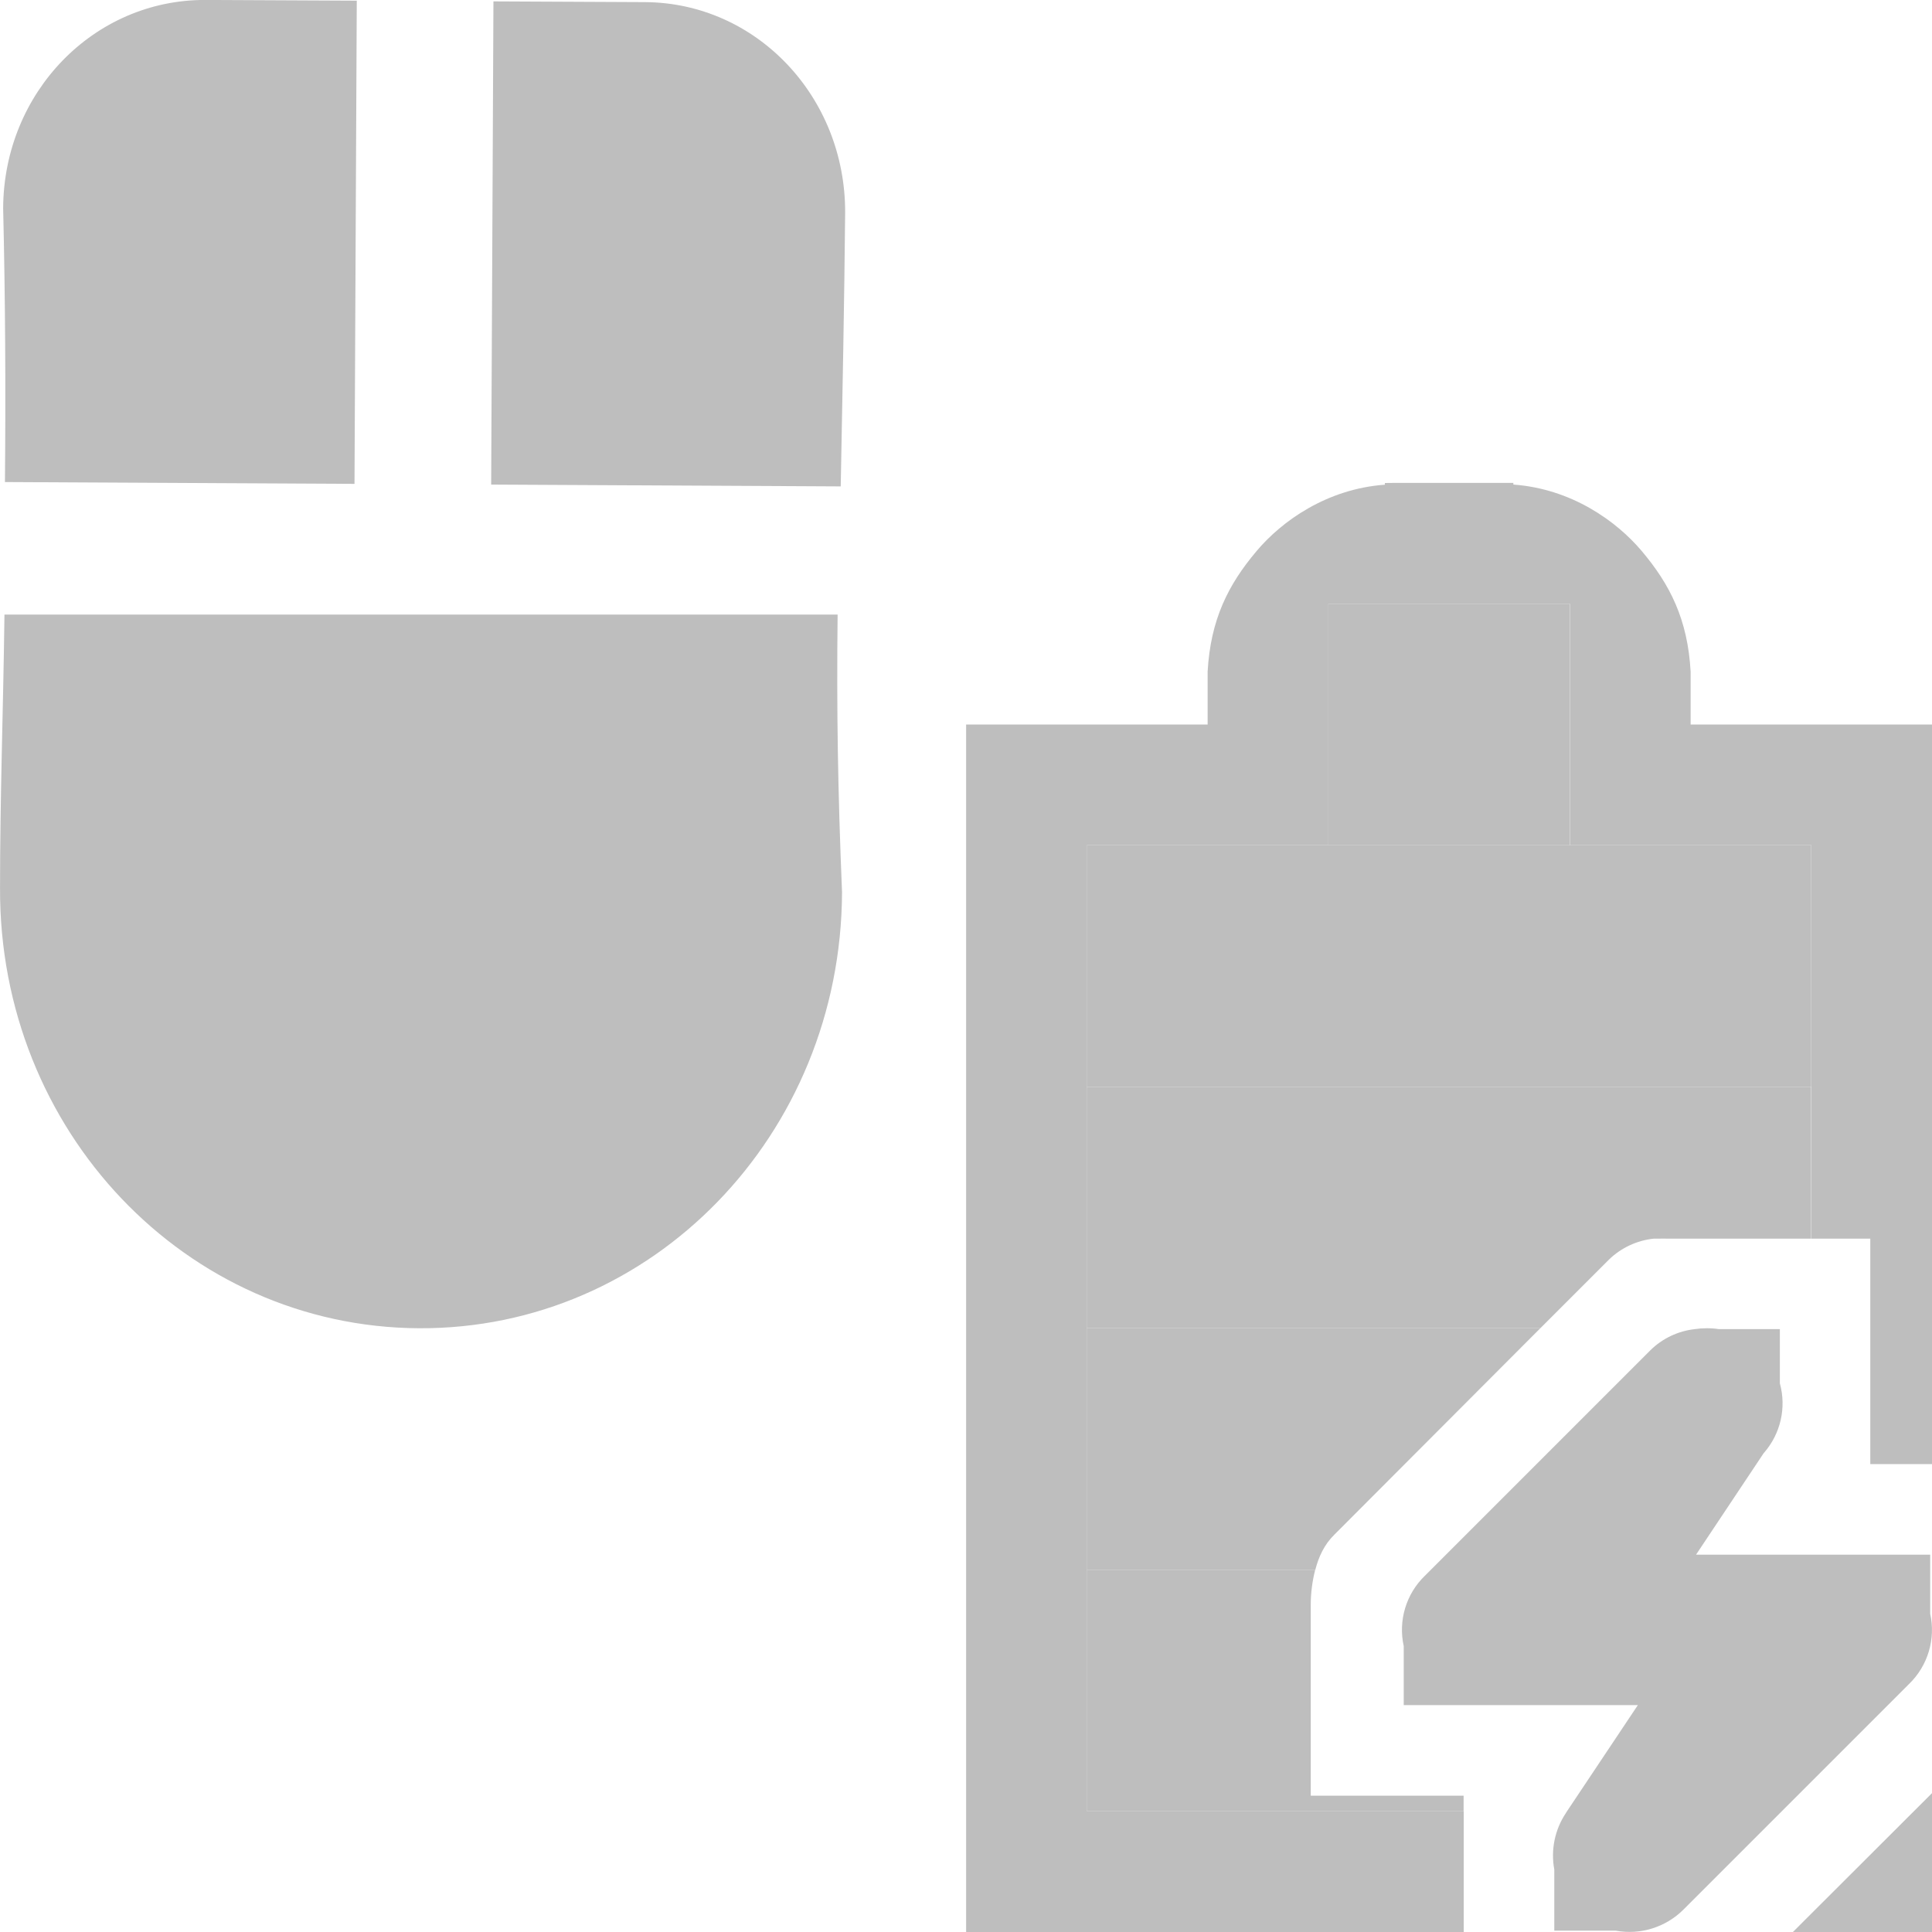
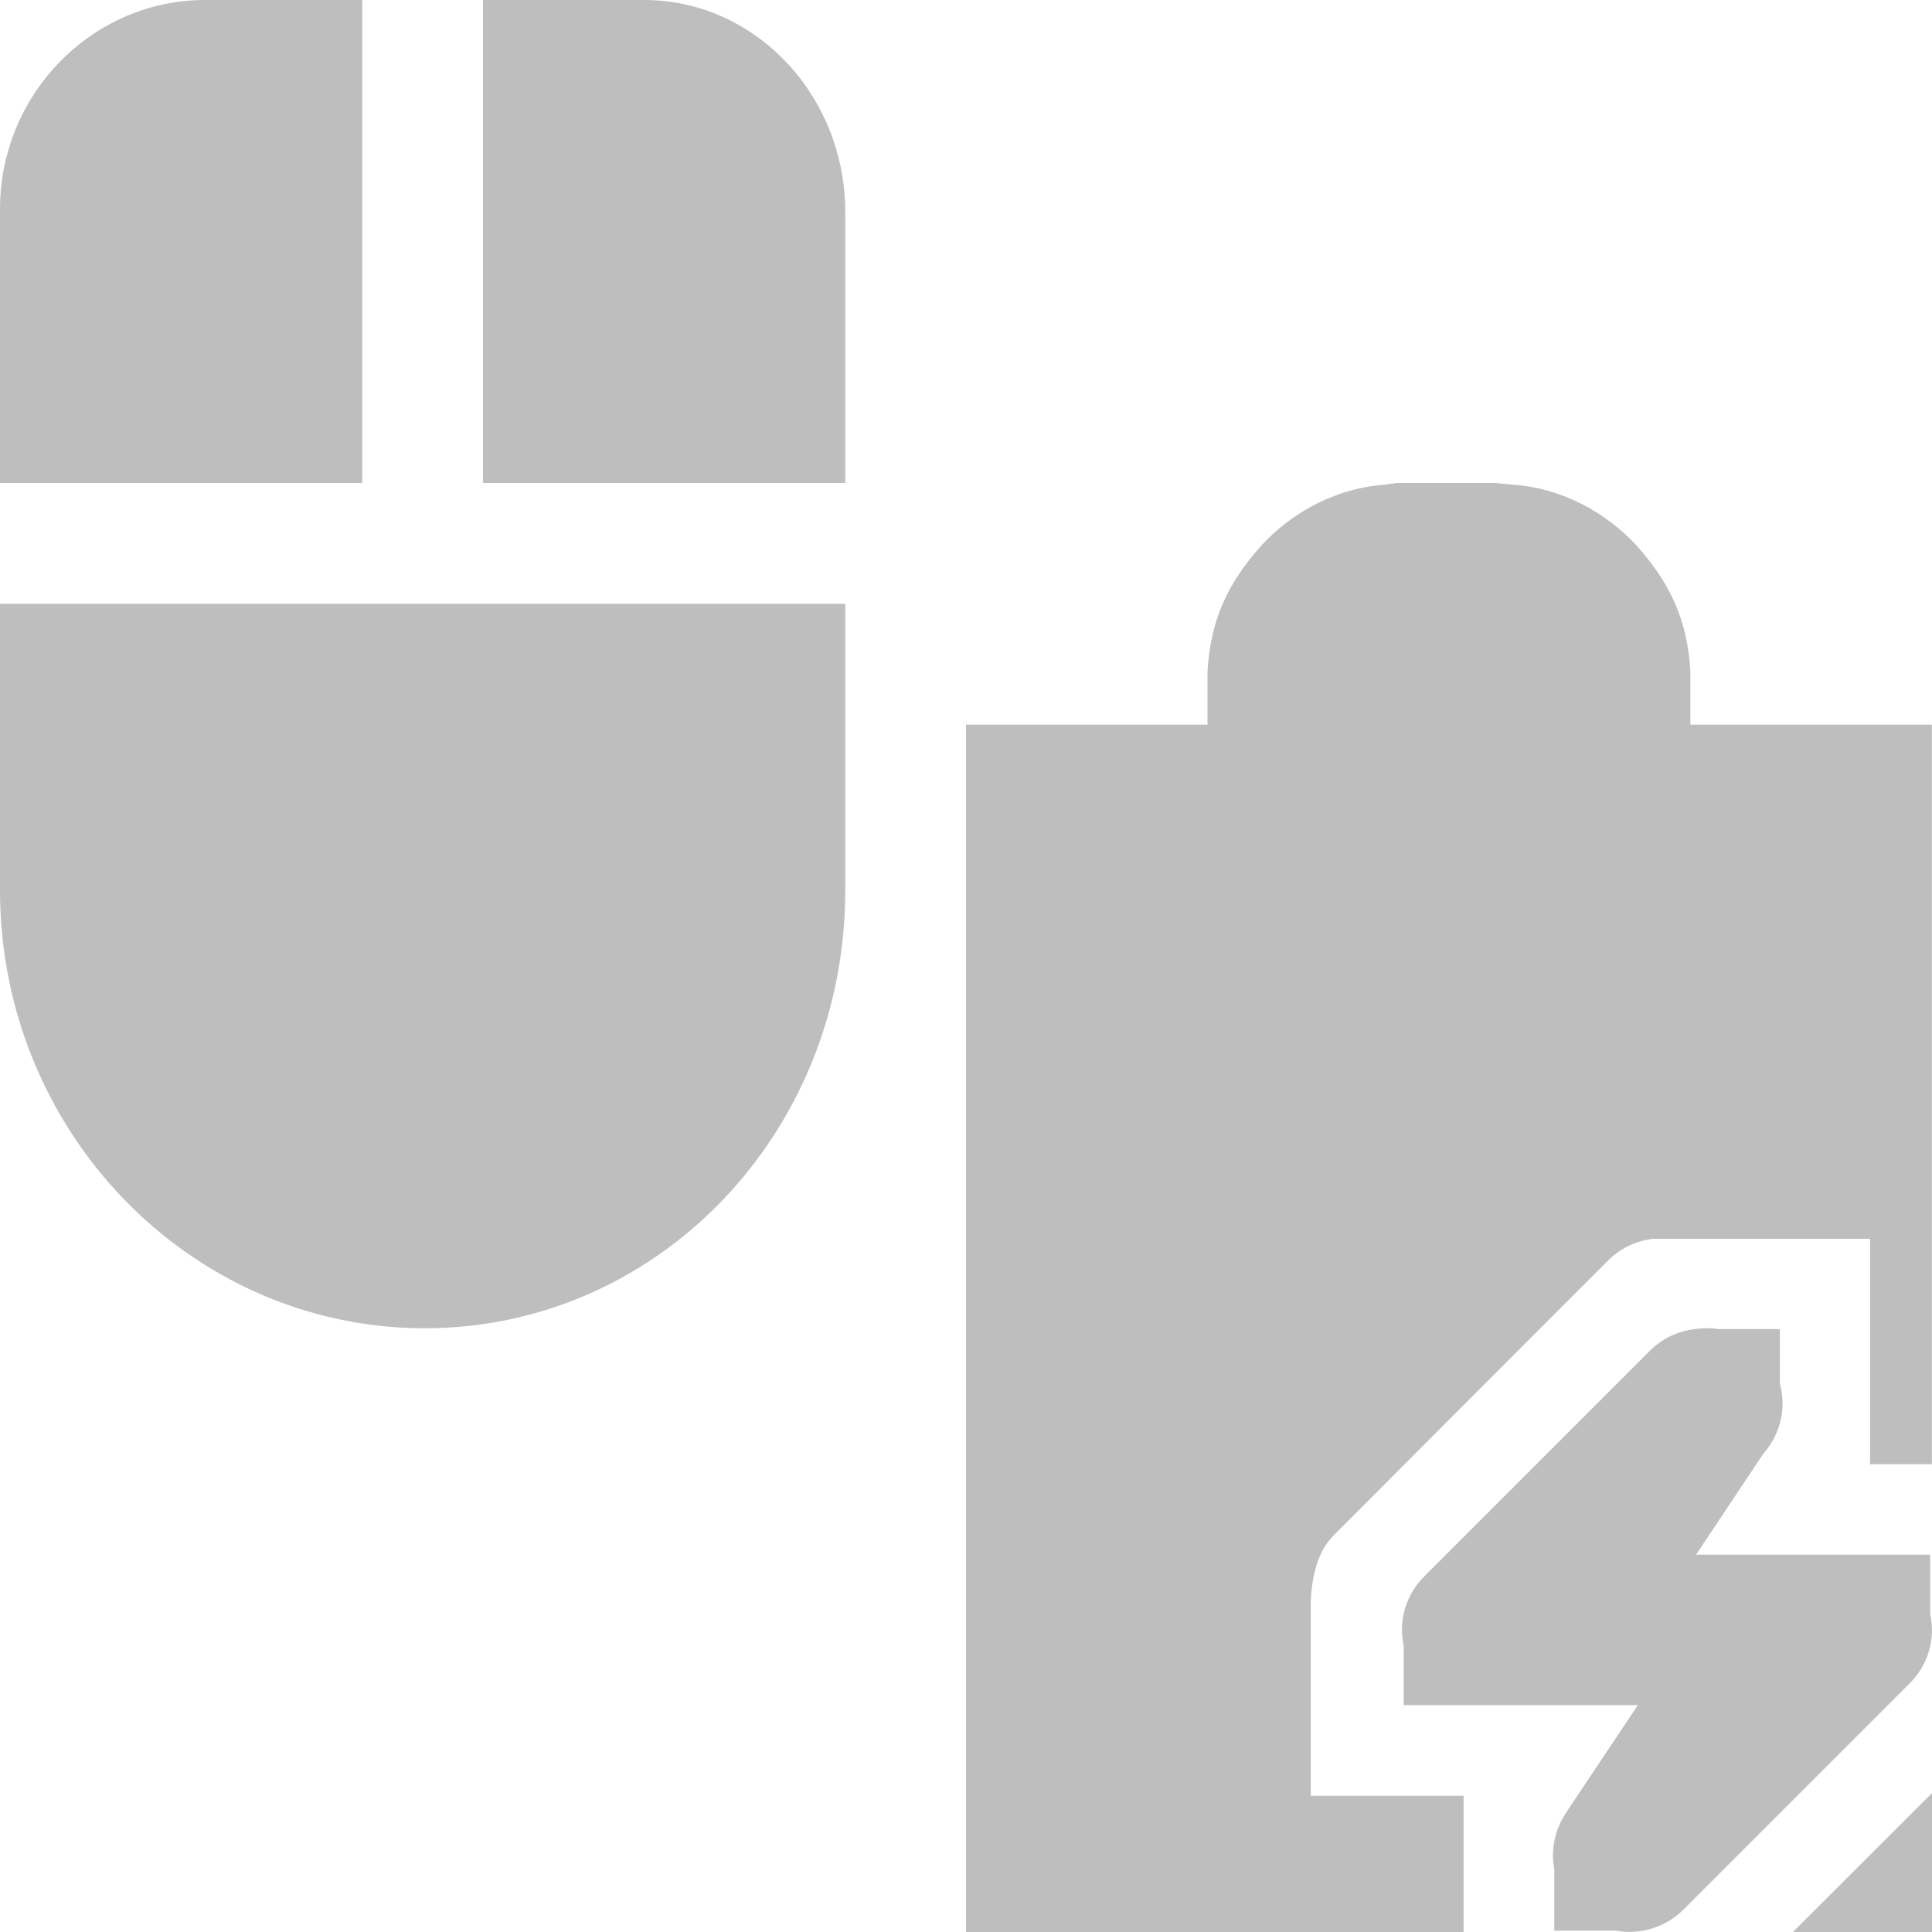
<svg xmlns="http://www.w3.org/2000/svg" height="16" width="16">
  <g fill="#bebebe">
-     <path d="m345.679 450.993c-.932-.003-1.685.765-1.69 1.726.018.744.022 1.507.015 2.269l2.921.015.019-4.004-1.266-.006zm2.407.012-.019 4.004 2.921.015c.015-.765.03-1.533.037-2.269.003-.961-.742-1.739-1.673-1.744l-1.266-.006zm-4.086 5.081c-.011.832-.037 1.5-.037 2.266-.009 2.011 1.552 3.638 3.501 3.648 1.949.01 3.526-1.601 3.535-3.612-.035-.837-.046-1.508-.037-2.302z" transform="matrix(.991061 0 0 .9994017 -340.888 -450.7236)" />
-     <g stroke-width="1">
-       <path d="m11.469 4c.001.006-.001.008 0 .014-.481.035-.853.301-1.062.549-.236.279-.382.569-.406 1v.031.031.375h-1-1v1 8 1h1 3.121v-.76-.24h-3.121v-8h1 1v-1-1h2v1 1h1 1v3.258h.488v.449 1.051.367h.512v-5.125-1h-1-1v-.438c-.024-.431-.17-.721-.406-1-.21-.248-.581-.514-1.062-.549.001-.005-.001-.008 0-.014h-.094-.062-.812zm4.531 10.85-1.152 1.15h.152 1v-1z" />
-       <path d="m9 9v2h3.756l.568-.568c.101-.098.231-.159.371-.174.06 0.0.07-.001.193 0h.506.605v-1.258z" />
-       <path d="m9 11v2h1.893c.028-.109.075-.21.158-.291l1.705-1.709z" />
-       <path d="m9 13v2h3.121v-.129h-.623-.643v-1.58c0-.098.013-.197.037-.291z" />
-       <path d="m9 7v2h6v-2z" />
-       <path d="m11 5v2h2v-2z" />
+     <path d="m11.562 4-.094.014c-.481.035-.853.301-1.062.549-.236.279-.382.569-.406 1v.438h-2v10h4.121v-1.129h-1.266v-1.58c0-.098.013-.197.037-.291.028-.109.075-.21.158-.291l1.705-1.709.568-.568c.101-.098.231-.159.371-.174h1.793v1.867h.512v-6.125h-2v-.438c-.024-.431-.17-.721-.406-1-.21-.248-.581-.514-1.062-.549l-.156-.014zm4.438 10.85-1.152 1.15h1.152z" stroke-width="1" />
+     <path d="m14.133 11a.623.623 0 0 0 -.095.007.623.623 0 0 0 -.37.175l-1.868 1.868a.623.623 0 0 0 -.175.582v.489h.623 1.316l-.592.887-.004.007a.633.633 0 0 0 -.096.468v.506h.509a.633.633 0 0 0 .561-.175l1.868-1.868a.623.623 0 0 0 .175-.582v-.489h-.623-1.316l.561-.842a.623.623 0 0 0 .003-.003.623.623 0 0 0 .13-.574v-.449h-.507a.623.623 0 0 0 -.099-.007z" stroke-width=".623" />
+     <g stroke-width=".995">
+       <path d="m1.701 0c-.923-.003-1.697.765-1.701 1.725v2.275h3v-4z" />
+       <path d="m4.0 0v4h3l-0-2.239c.003-.961-.735-1.756-1.658-1.761z" />
+       <path d="m0 5.0 0 2.354c-.009 2.01 1.568 3.636 3.5 3.646 1.932.01 3.491-1.6 3.5-3.61v-2.39z" />
    </g>
-     <path d="m14.133 11a.623.623 0 0 0 -.095.007.623.623 0 0 0 -.37.175l-1.868 1.868a.623.623 0 0 0 -.175.582v.489h.623 1.316l-.592.887-.004.007a.633.633 0 0 0 -.096.468v.506h.509a.633.633 0 0 0 .561-.175l1.868-1.868a.623.623 0 0 0 .175-.582v-.489h-.623-1.316l.561-.842a.623.623 0 0 0 .003-.003.623.623 0 0 0 .13-.574v-.449h-.507a.623.623 0 0 0 -.099-.007z" stroke-width=".623" />
  </g>
</svg>
